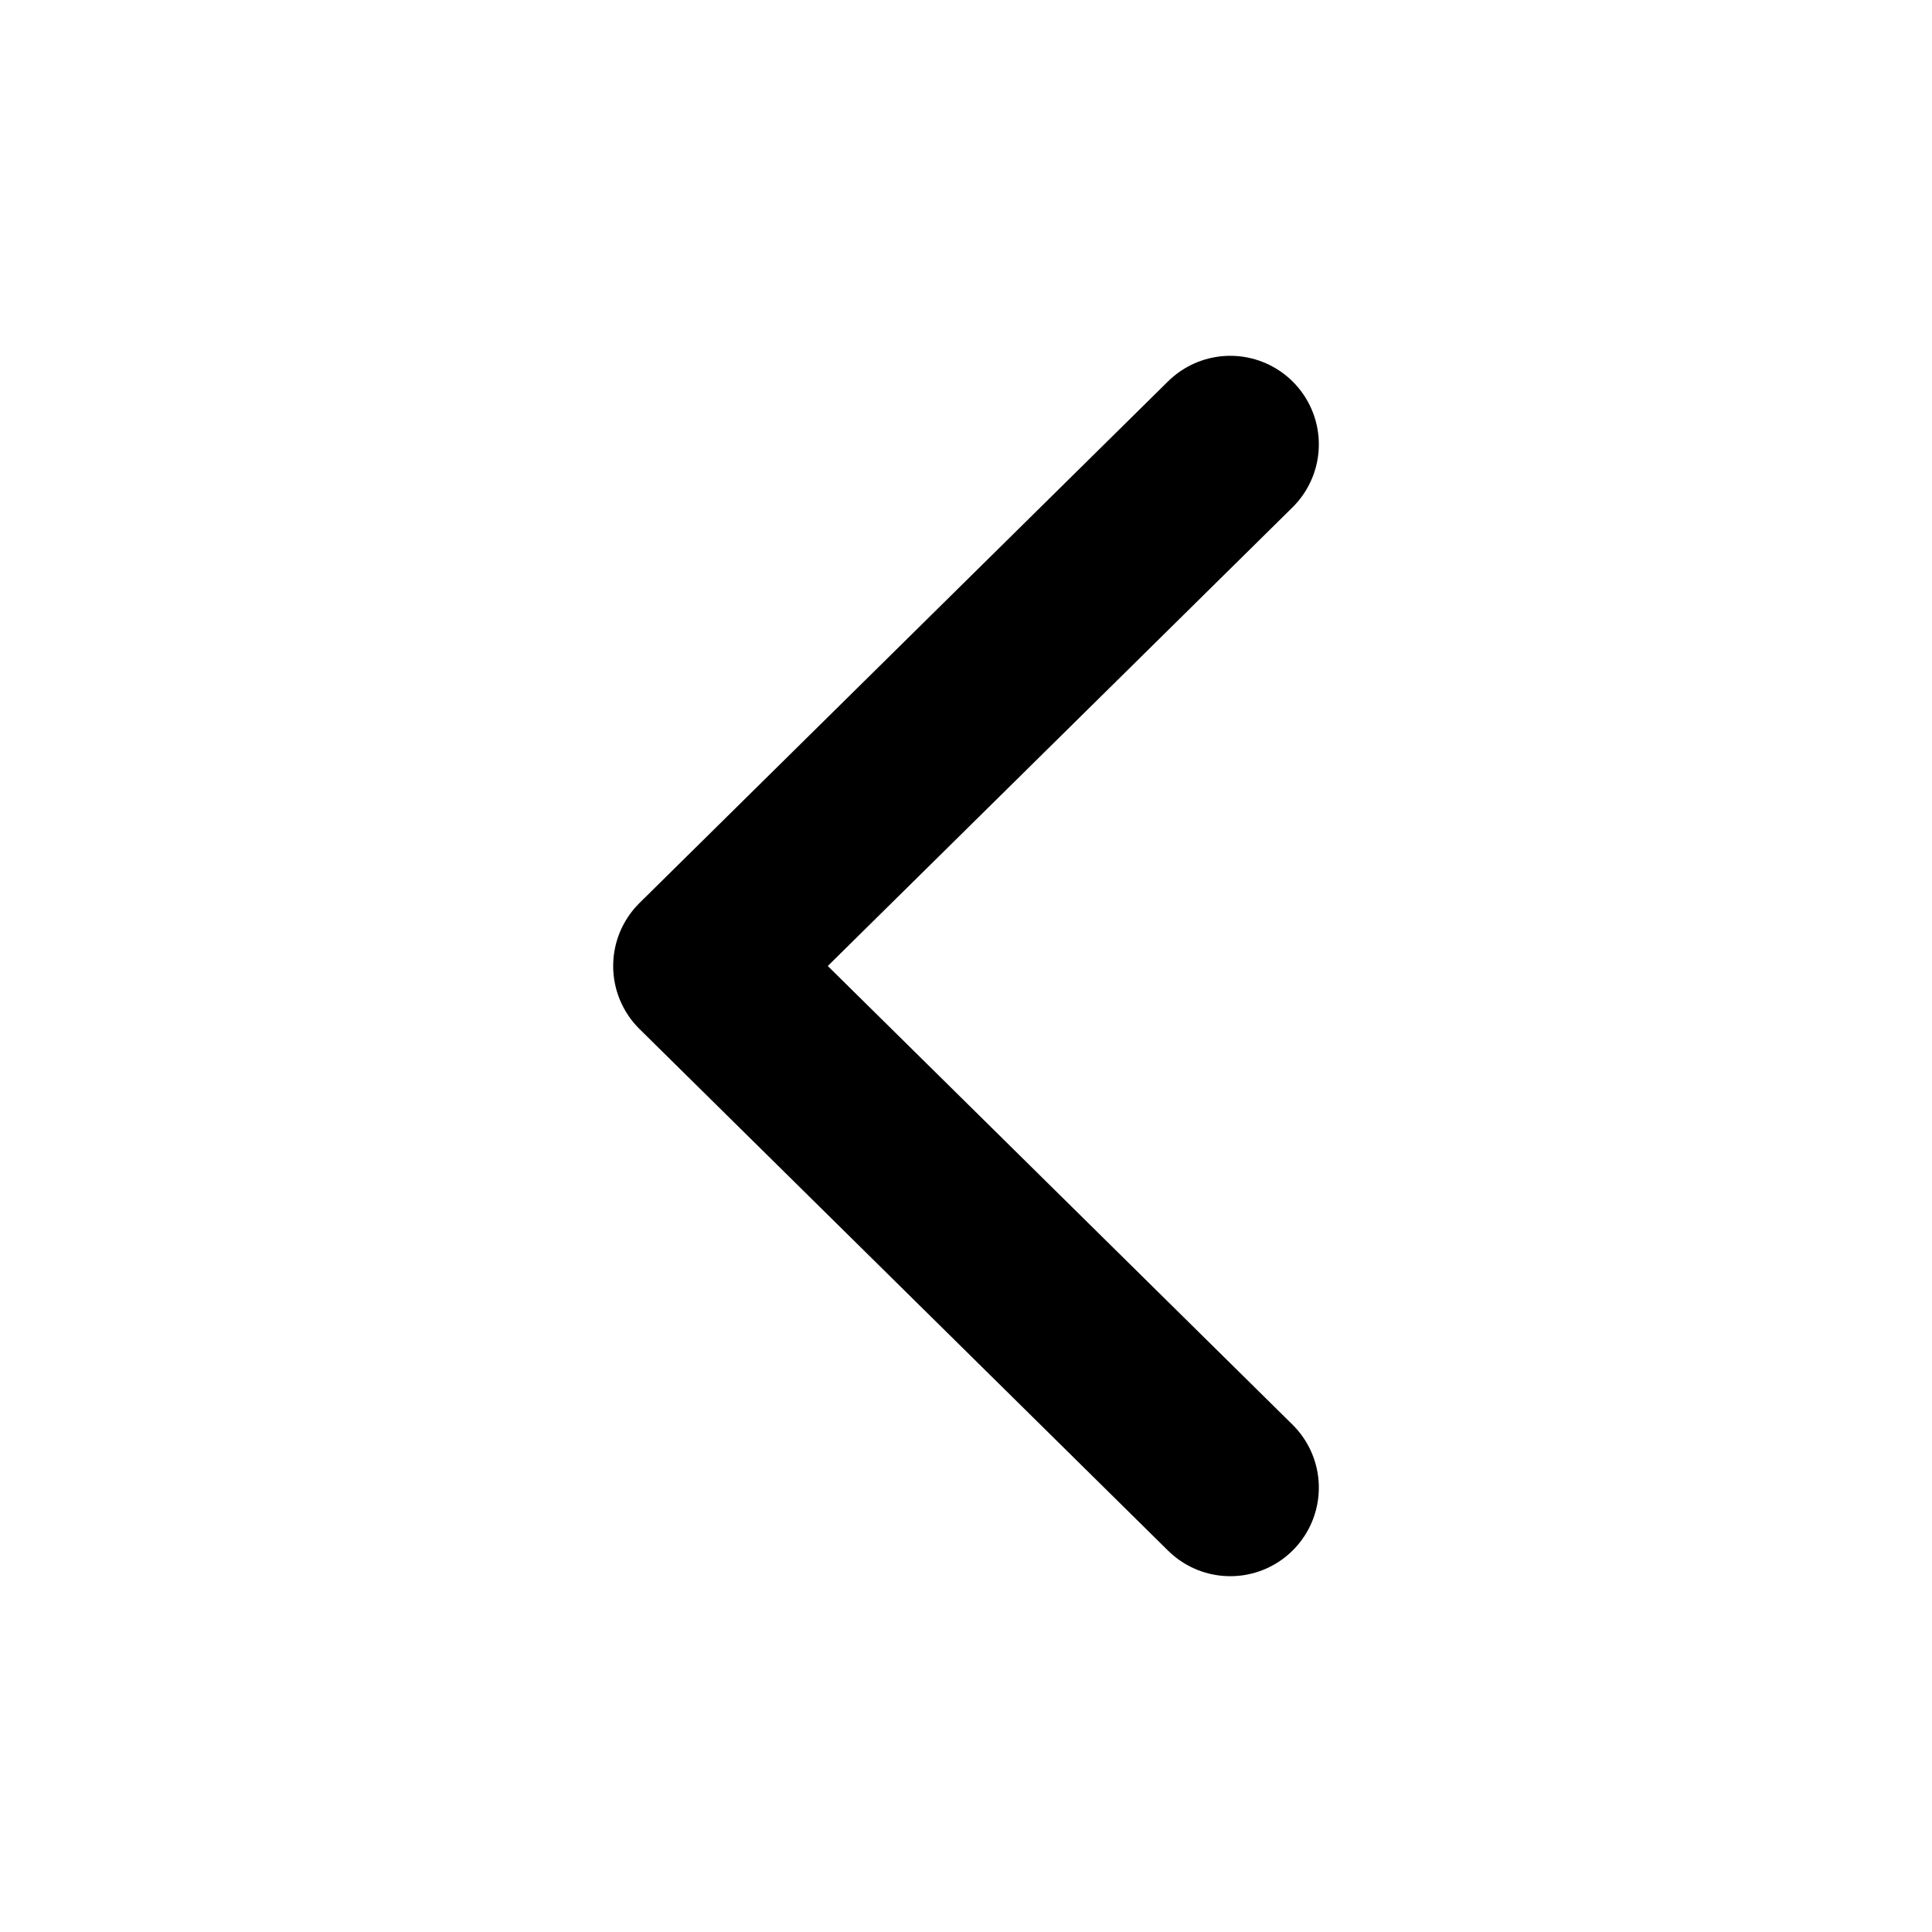
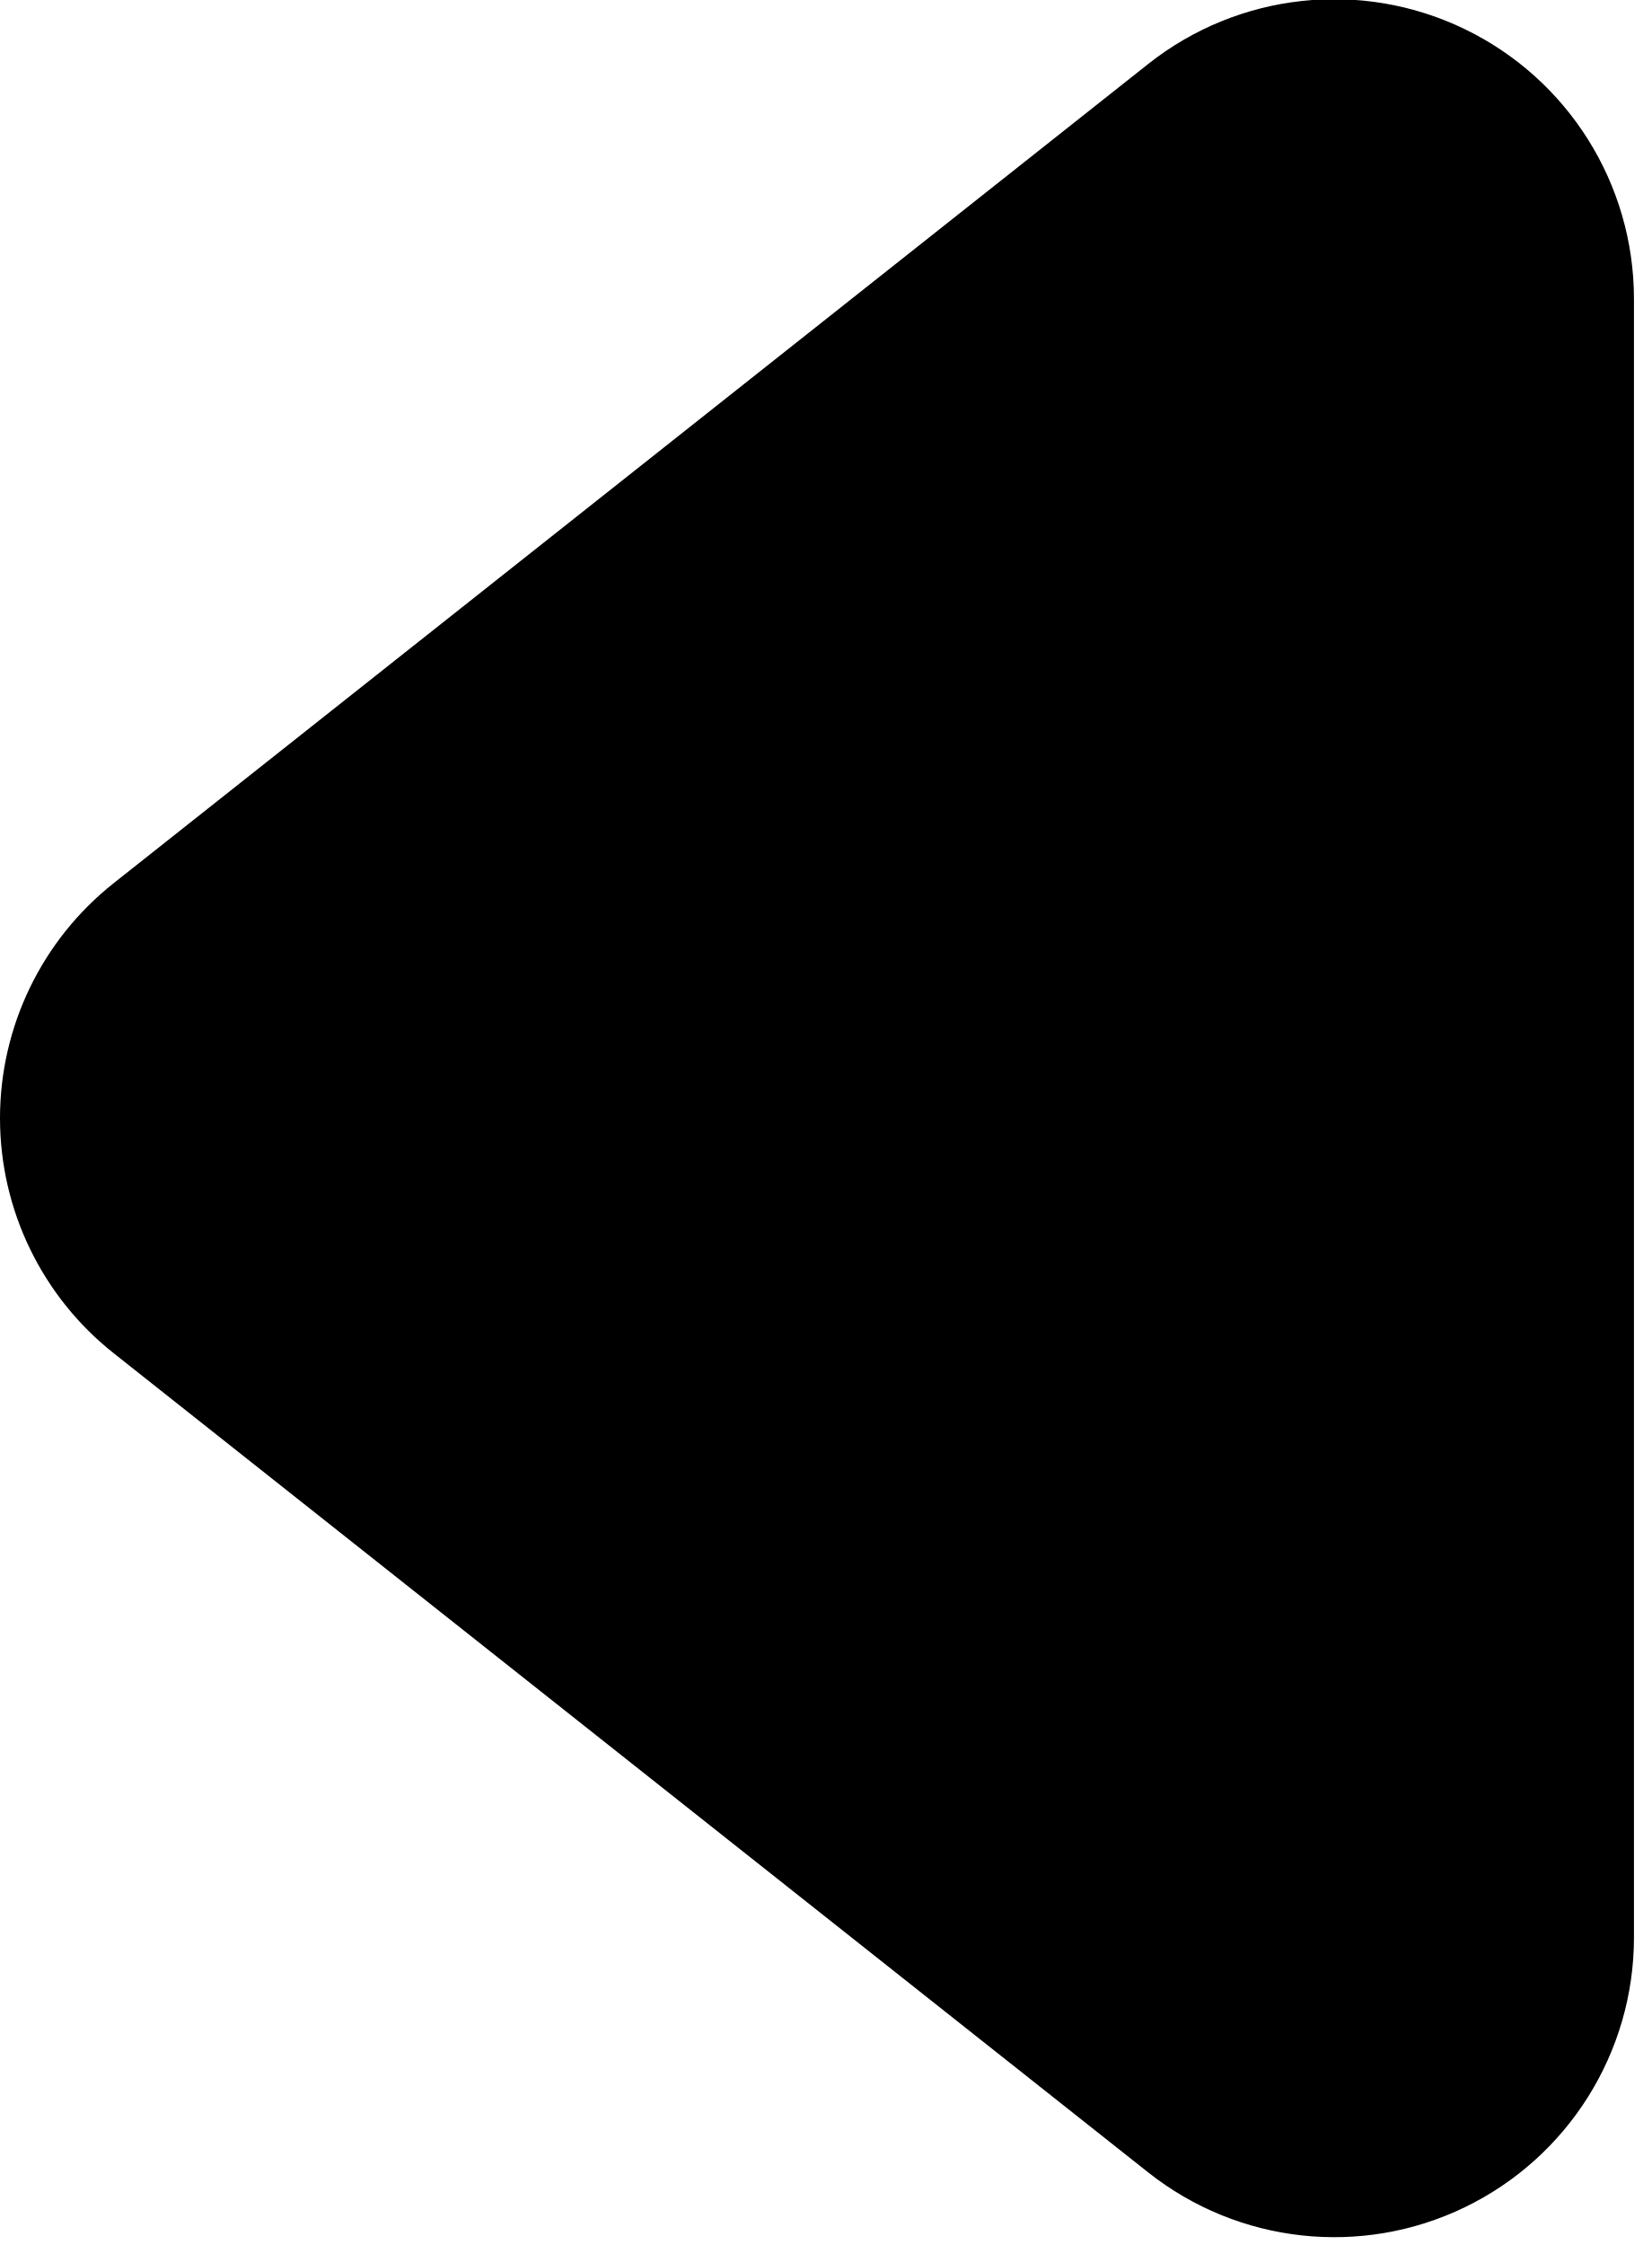
- <svg xmlns="http://www.w3.org/2000/svg" width="100%" height="100%" viewBox="0 0 24 24" version="1.1" xml:space="preserve" style="fill-rule:evenodd;clip-rule:evenodd;stroke-linecap:round;stroke-linejoin:round;stroke-miterlimit:1.5;">
-   <path d="M15.283,18.48l-6.566,-6.48l6.566,-6.48" style="fill:none;stroke:#000;stroke-width:2.2px;" />
+ <svg xmlns="http://www.w3.org/2000/svg" width="100%" height="100%" viewBox="0 0 64 87" version="1.1" xml:space="preserve" style="fill-rule:evenodd;clip-rule:evenodd;stroke-linejoin:round;stroke-miterlimit:2;">
+   <path d="M63.333,75.08c0,4.455 -2.547,8.518 -6.558,10.458c-4.01,1.94 -8.776,1.415 -12.269,-1.35c-12.771,-10.111 -29.243,-23.151 -40.1,-31.747c-2.783,-2.203 -4.406,-5.558 -4.406,-9.108c0,-3.549 1.623,-6.904 4.406,-9.108c10.857,-8.595 27.329,-21.636 40.1,-31.747c3.493,-2.765 8.259,-3.289 12.269,-1.349c4.011,1.94 6.558,6.003 6.558,10.457c0,18.767 0,44.728 0,63.494Z" />
</svg>
